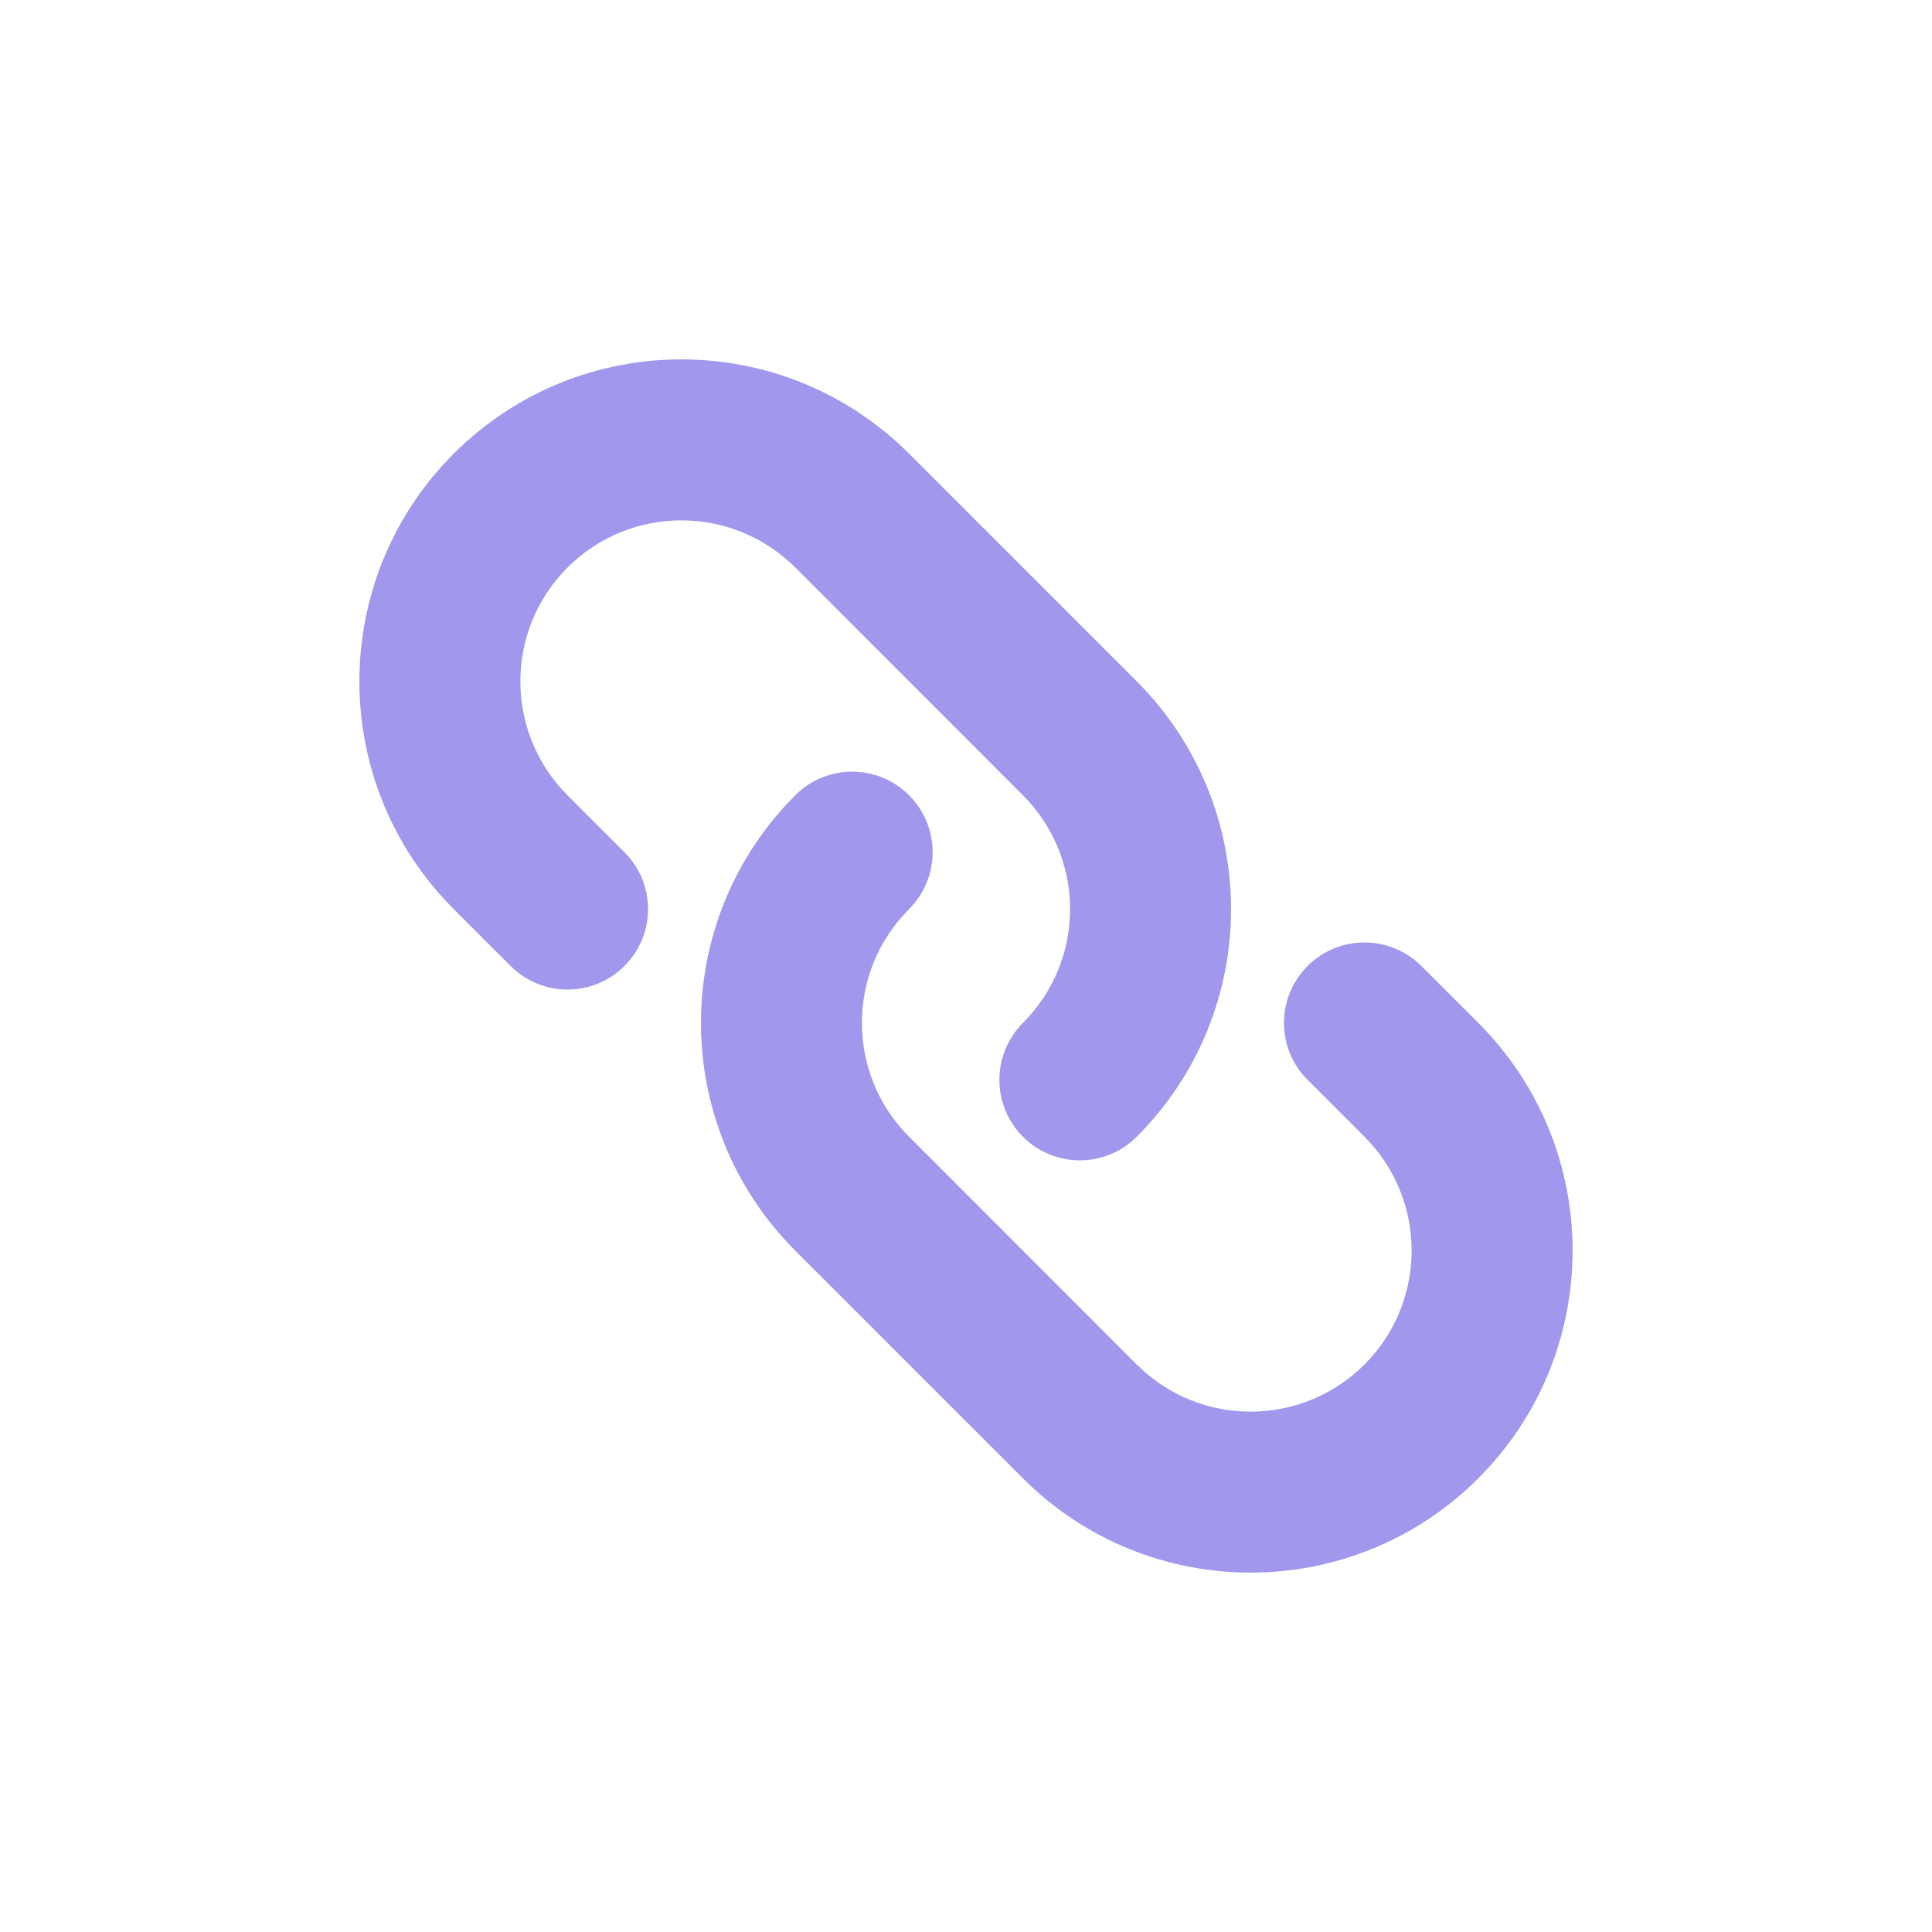
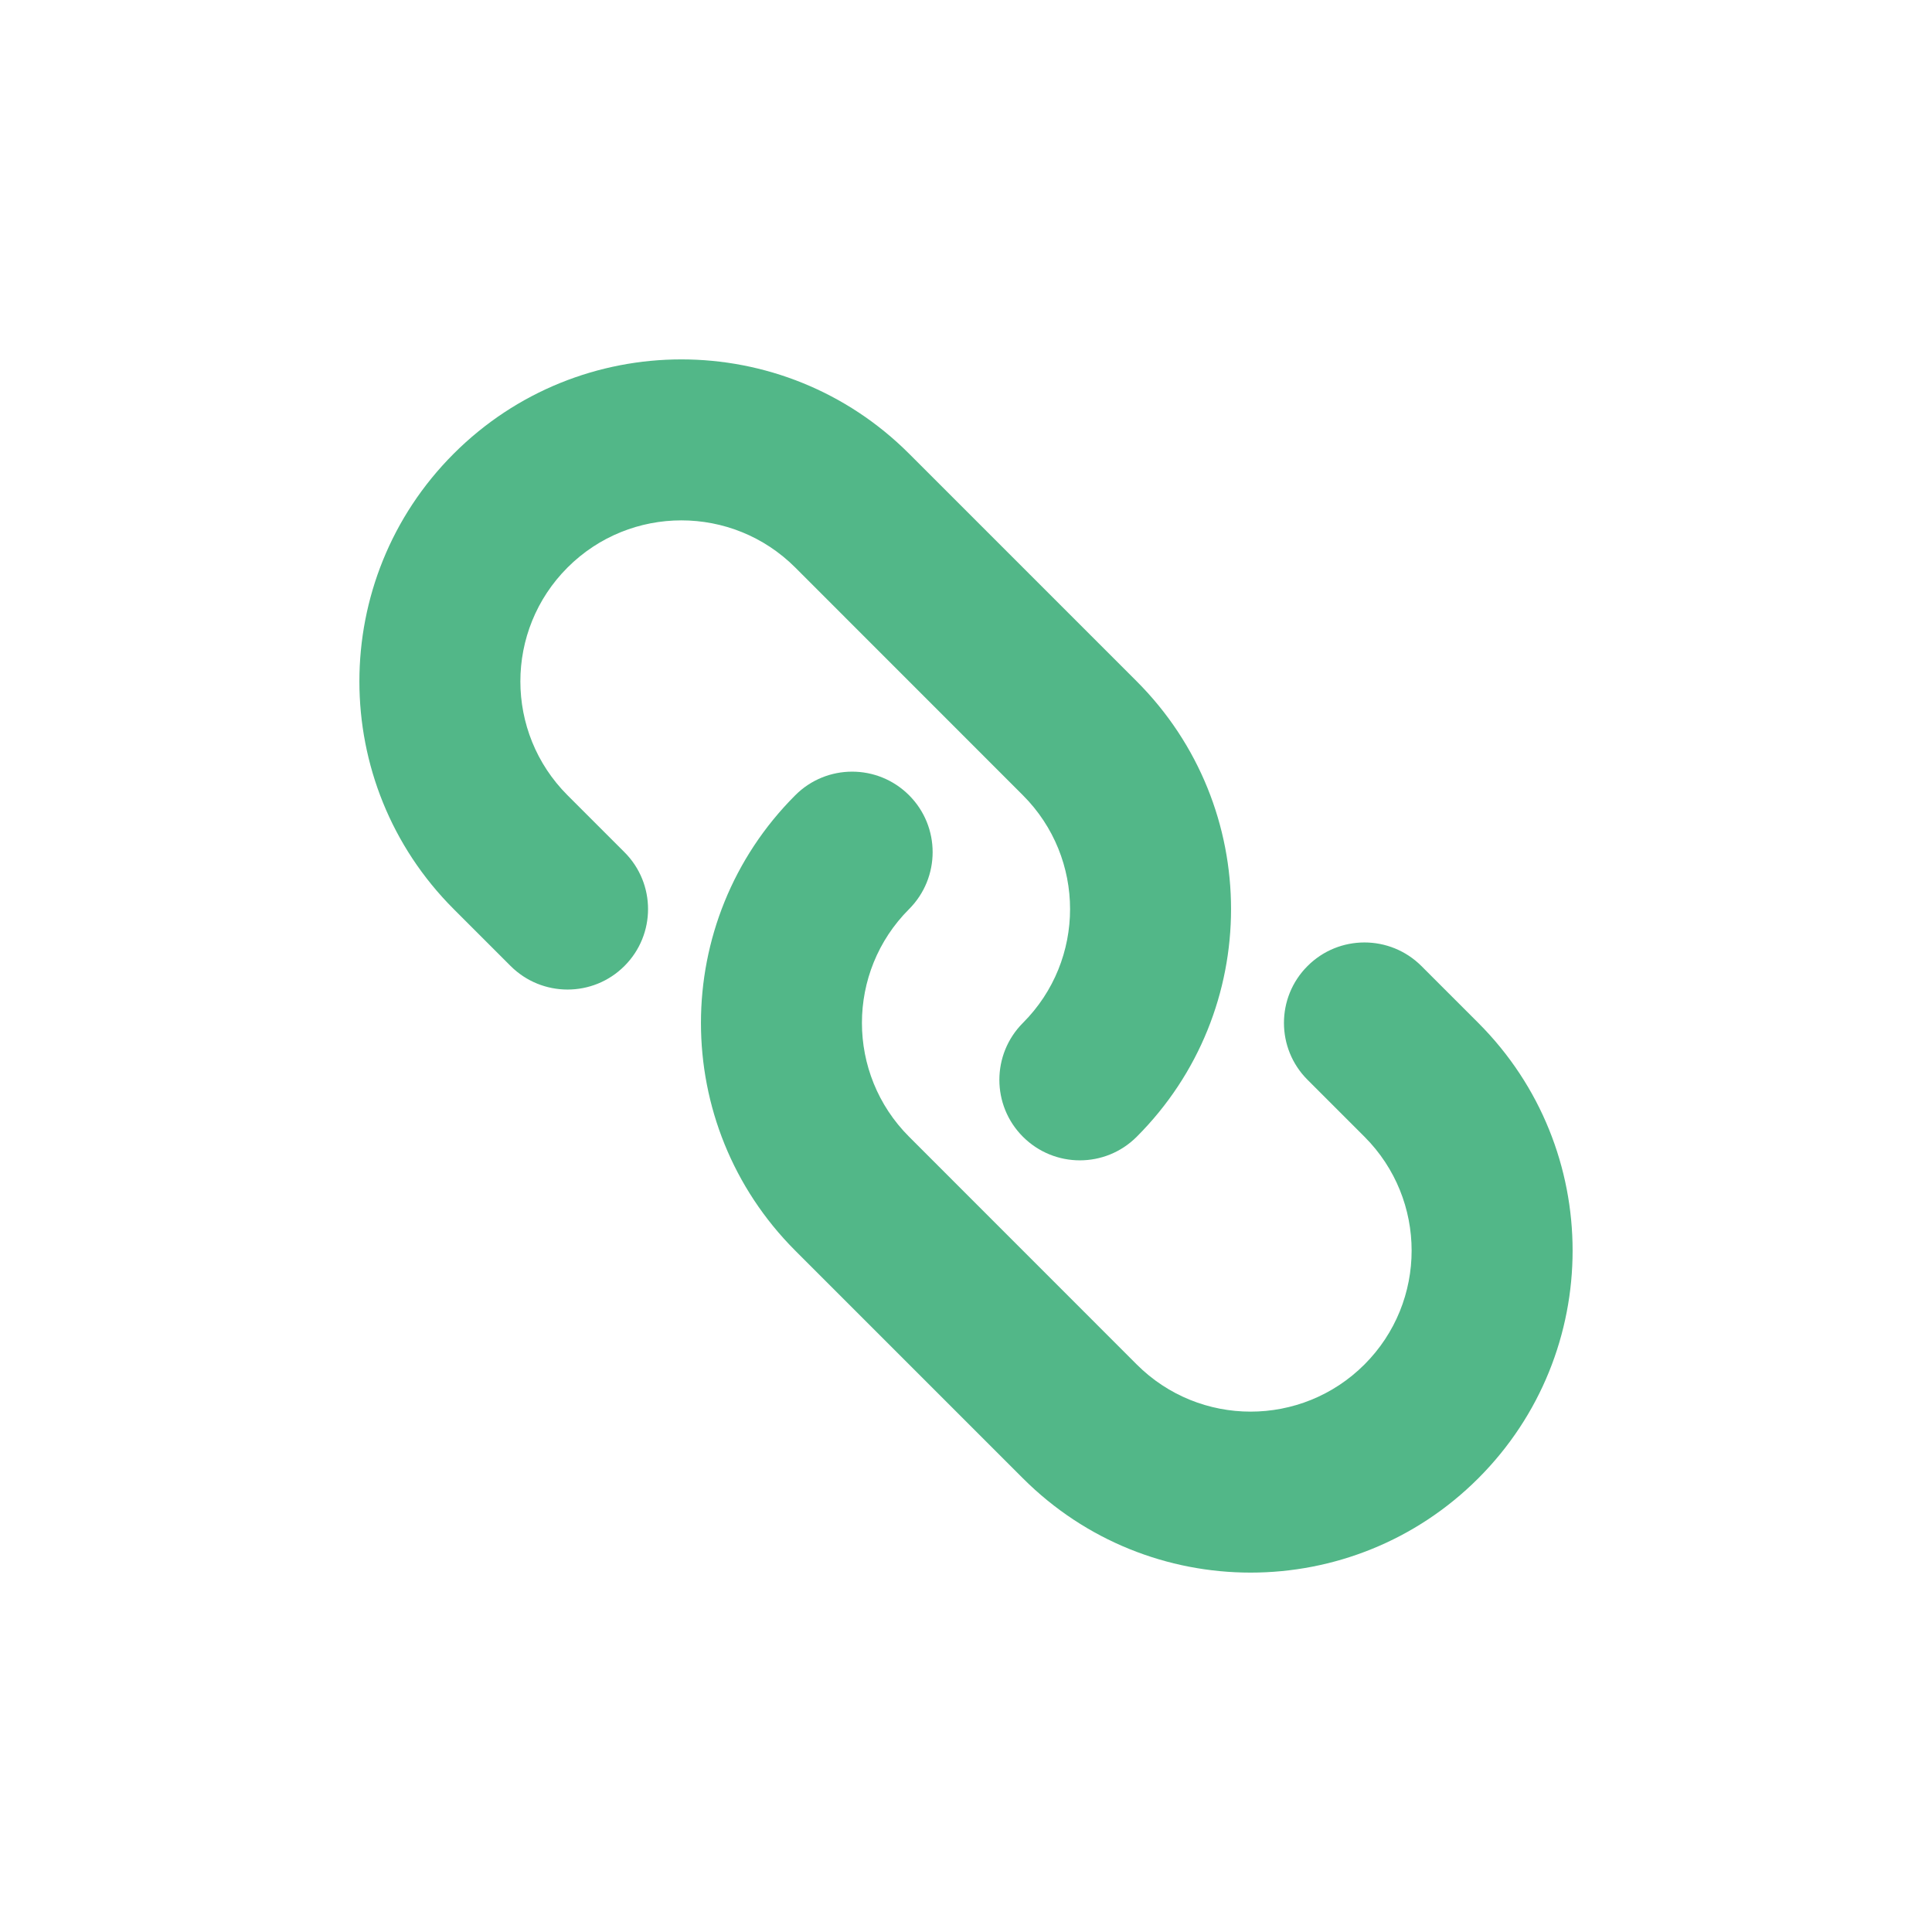
<svg xmlns="http://www.w3.org/2000/svg" width="800px" height="800px" viewBox="0 0 24 24" fill="none">
  <g id="SVGRepo_bgCarrier" stroke-width="0" />
  <g id="SVGRepo_tracerCarrier" stroke-linecap="round" stroke-linejoin="round" />
  <g id="SVGRepo_iconCarrier">
-     <path fill-rule="evenodd" clip-rule="evenodd" d="M5.636 5.636C7.198 4.074 9.731 4.074 11.293 5.636L14.121 8.464C15.683 10.027 15.683 12.559 14.121 14.121C13.731 14.512 13.098 14.512 12.707 14.121C12.317 13.731 12.317 13.098 12.707 12.707C13.488 11.926 13.488 10.66 12.707 9.879L9.879 7.05C9.098 6.269 7.831 6.269 7.05 7.05C6.269 7.831 6.269 9.098 7.05 9.879L7.757 10.586C8.148 10.976 8.148 11.61 7.757 12C7.367 12.39 6.734 12.39 6.343 12L5.636 11.293C4.074 9.731 4.074 7.198 5.636 5.636ZM11.293 9.879C11.683 10.269 11.683 10.902 11.293 11.293C10.512 12.074 10.512 13.34 11.293 14.121L14.121 16.95C14.902 17.731 16.169 17.731 16.95 16.95C17.731 16.169 17.731 14.902 16.95 14.121L16.243 13.414C15.852 13.024 15.852 12.39 16.243 12C16.633 11.61 17.266 11.61 17.657 12L18.364 12.707C19.926 14.269 19.926 16.802 18.364 18.364C16.802 19.926 14.269 19.926 12.707 18.364L9.879 15.536C8.317 13.973 8.317 11.441 9.879 9.879C10.269 9.488 10.902 9.488 11.293 9.879Z" fill="#A198EE" />
+     <path fill-rule="evenodd" clip-rule="evenodd" d="M5.636 5.636C7.198 4.074 9.731 4.074 11.293 5.636L14.121 8.464C15.683 10.027 15.683 12.559 14.121 14.121C13.731 14.512 13.098 14.512 12.707 14.121C12.317 13.731 12.317 13.098 12.707 12.707C13.488 11.926 13.488 10.66 12.707 9.879L9.879 7.05C9.098 6.269 7.831 6.269 7.05 7.05C6.269 7.831 6.269 9.098 7.05 9.879L7.757 10.586C8.148 10.976 8.148 11.61 7.757 12C7.367 12.39 6.734 12.39 6.343 12L5.636 11.293C4.074 9.731 4.074 7.198 5.636 5.636ZM11.293 9.879C11.683 10.269 11.683 10.902 11.293 11.293C10.512 12.074 10.512 13.34 11.293 14.121L14.121 16.95C14.902 17.731 16.169 17.731 16.95 16.95C17.731 16.169 17.731 14.902 16.95 14.121L16.243 13.414C15.852 13.024 15.852 12.39 16.243 12C16.633 11.61 17.266 11.61 17.657 12L18.364 12.707C19.926 14.269 19.926 16.802 18.364 18.364C16.802 19.926 14.269 19.926 12.707 18.364L9.879 15.536C8.317 13.973 8.317 11.441 9.879 9.879C10.269 9.488 10.902 9.488 11.293 9.879Z" fill="#52B788" />
  </g>
</svg>
